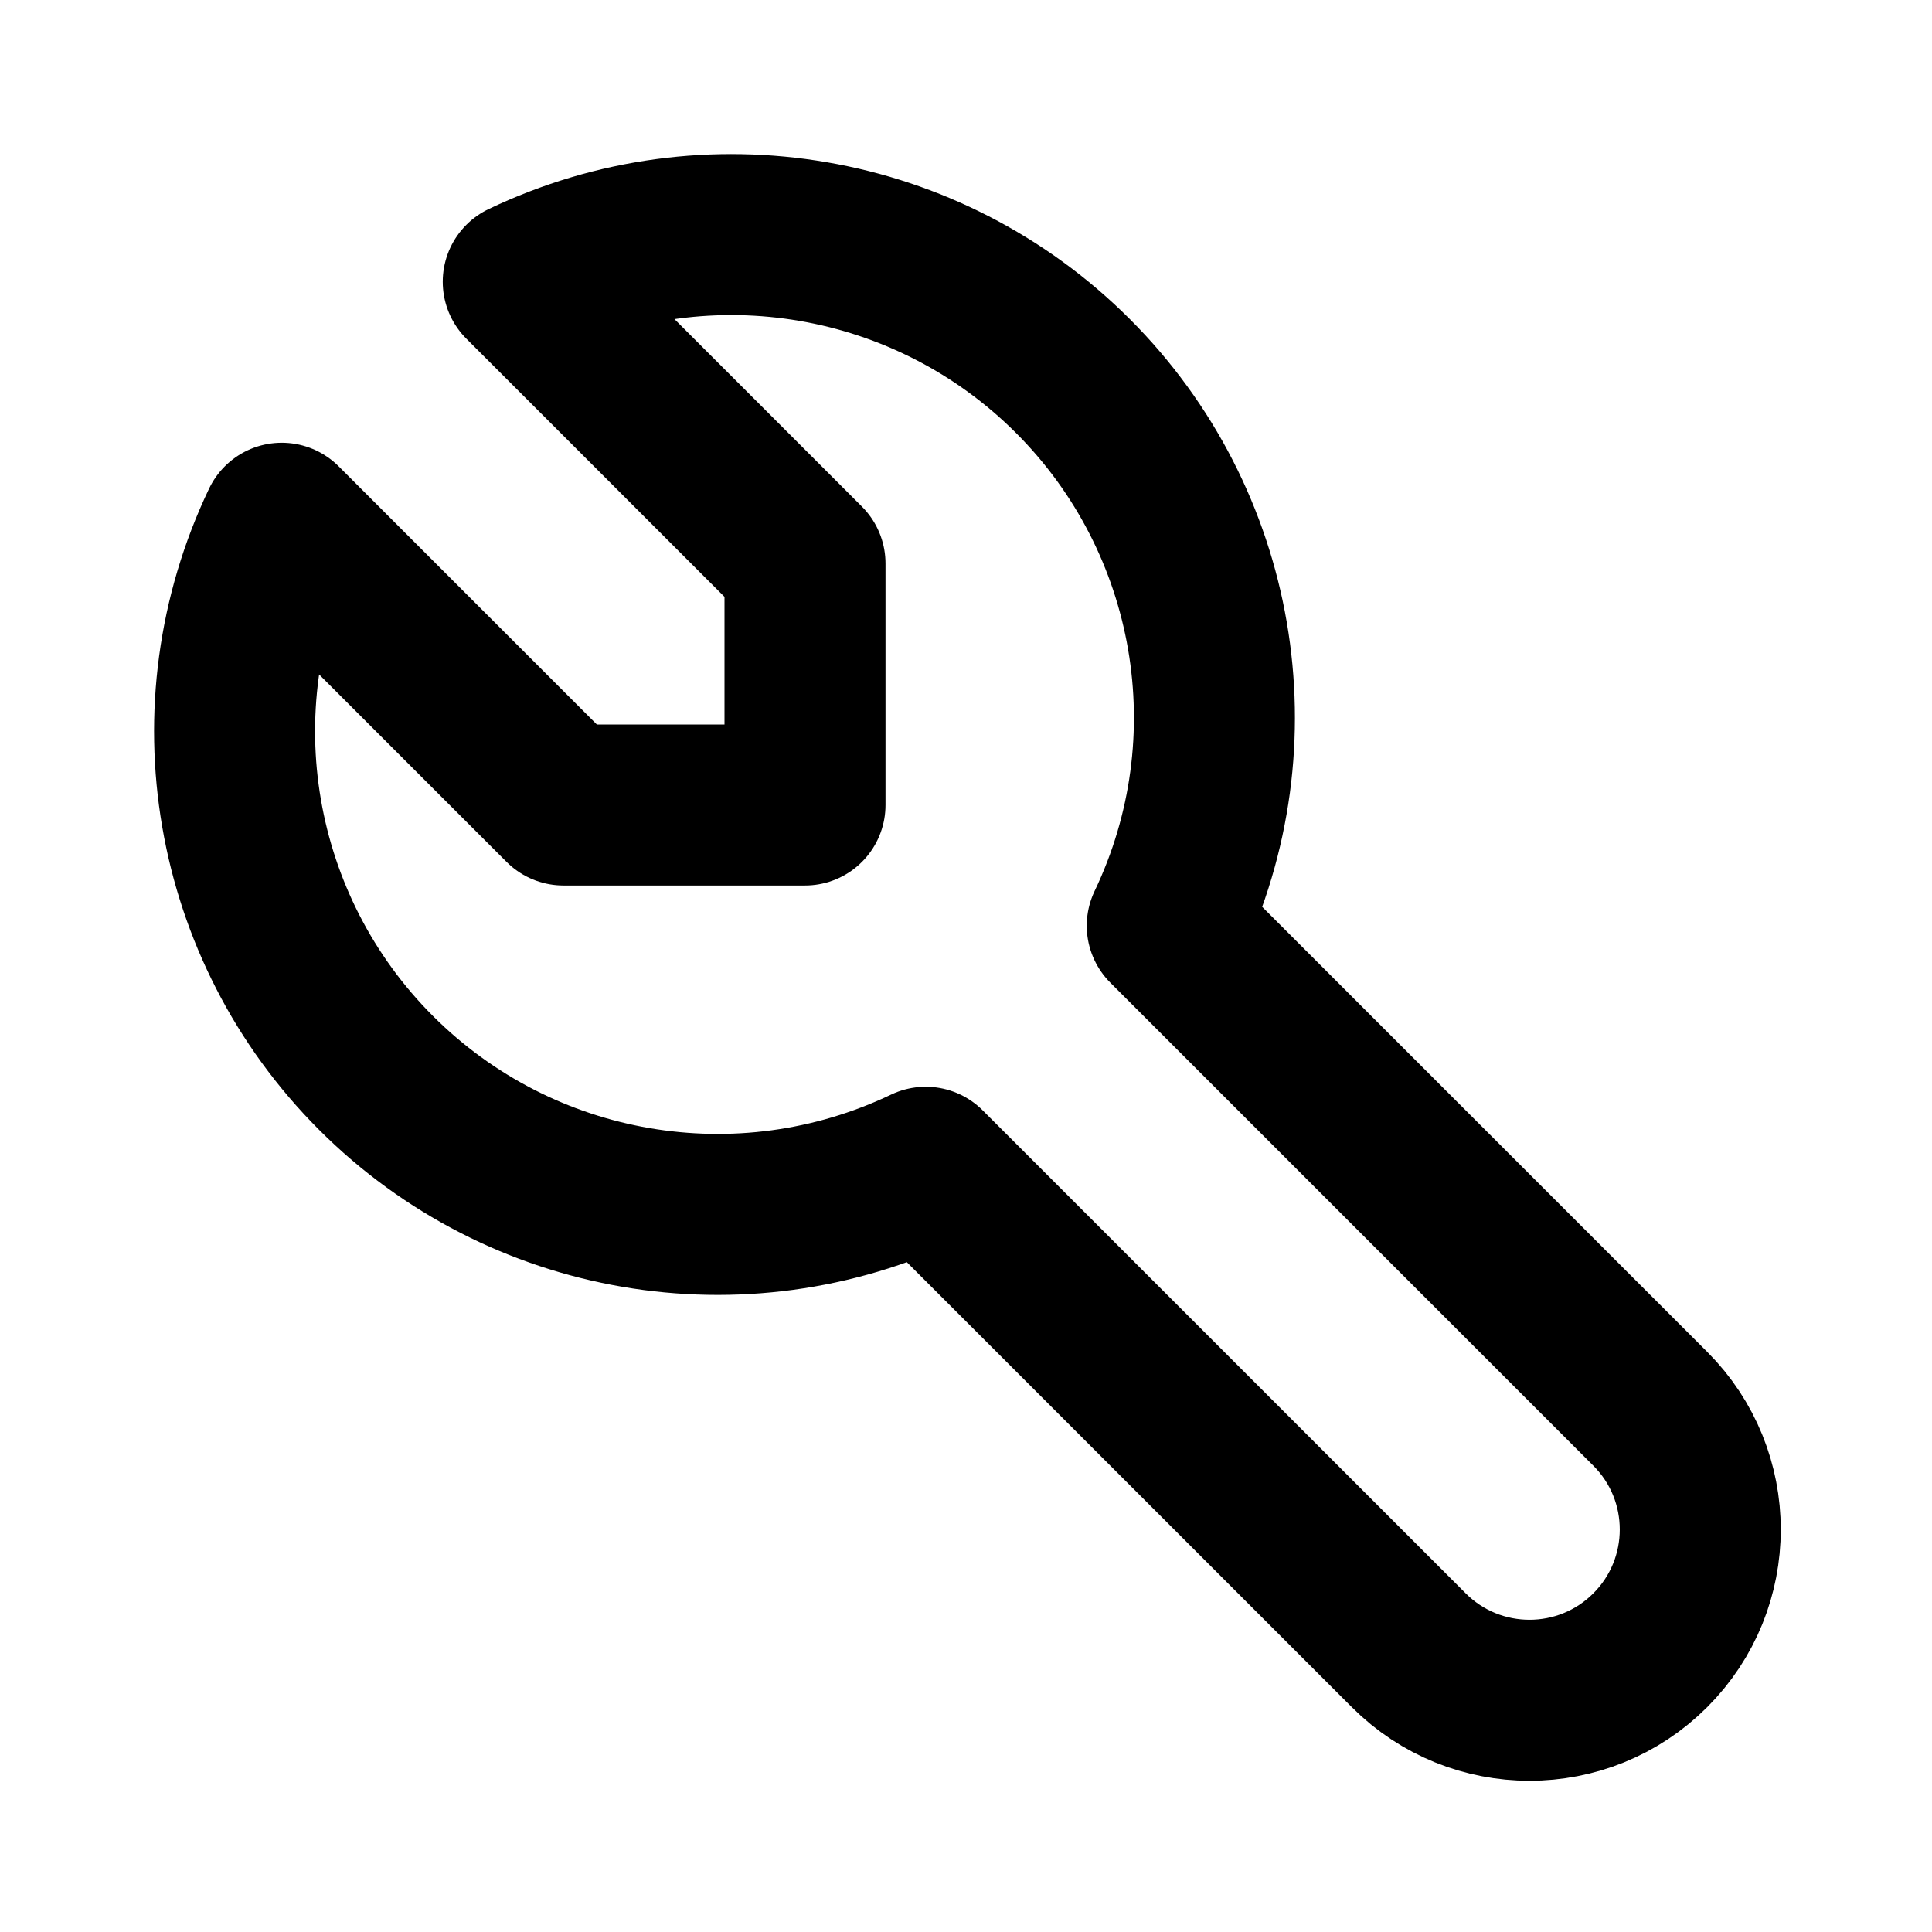
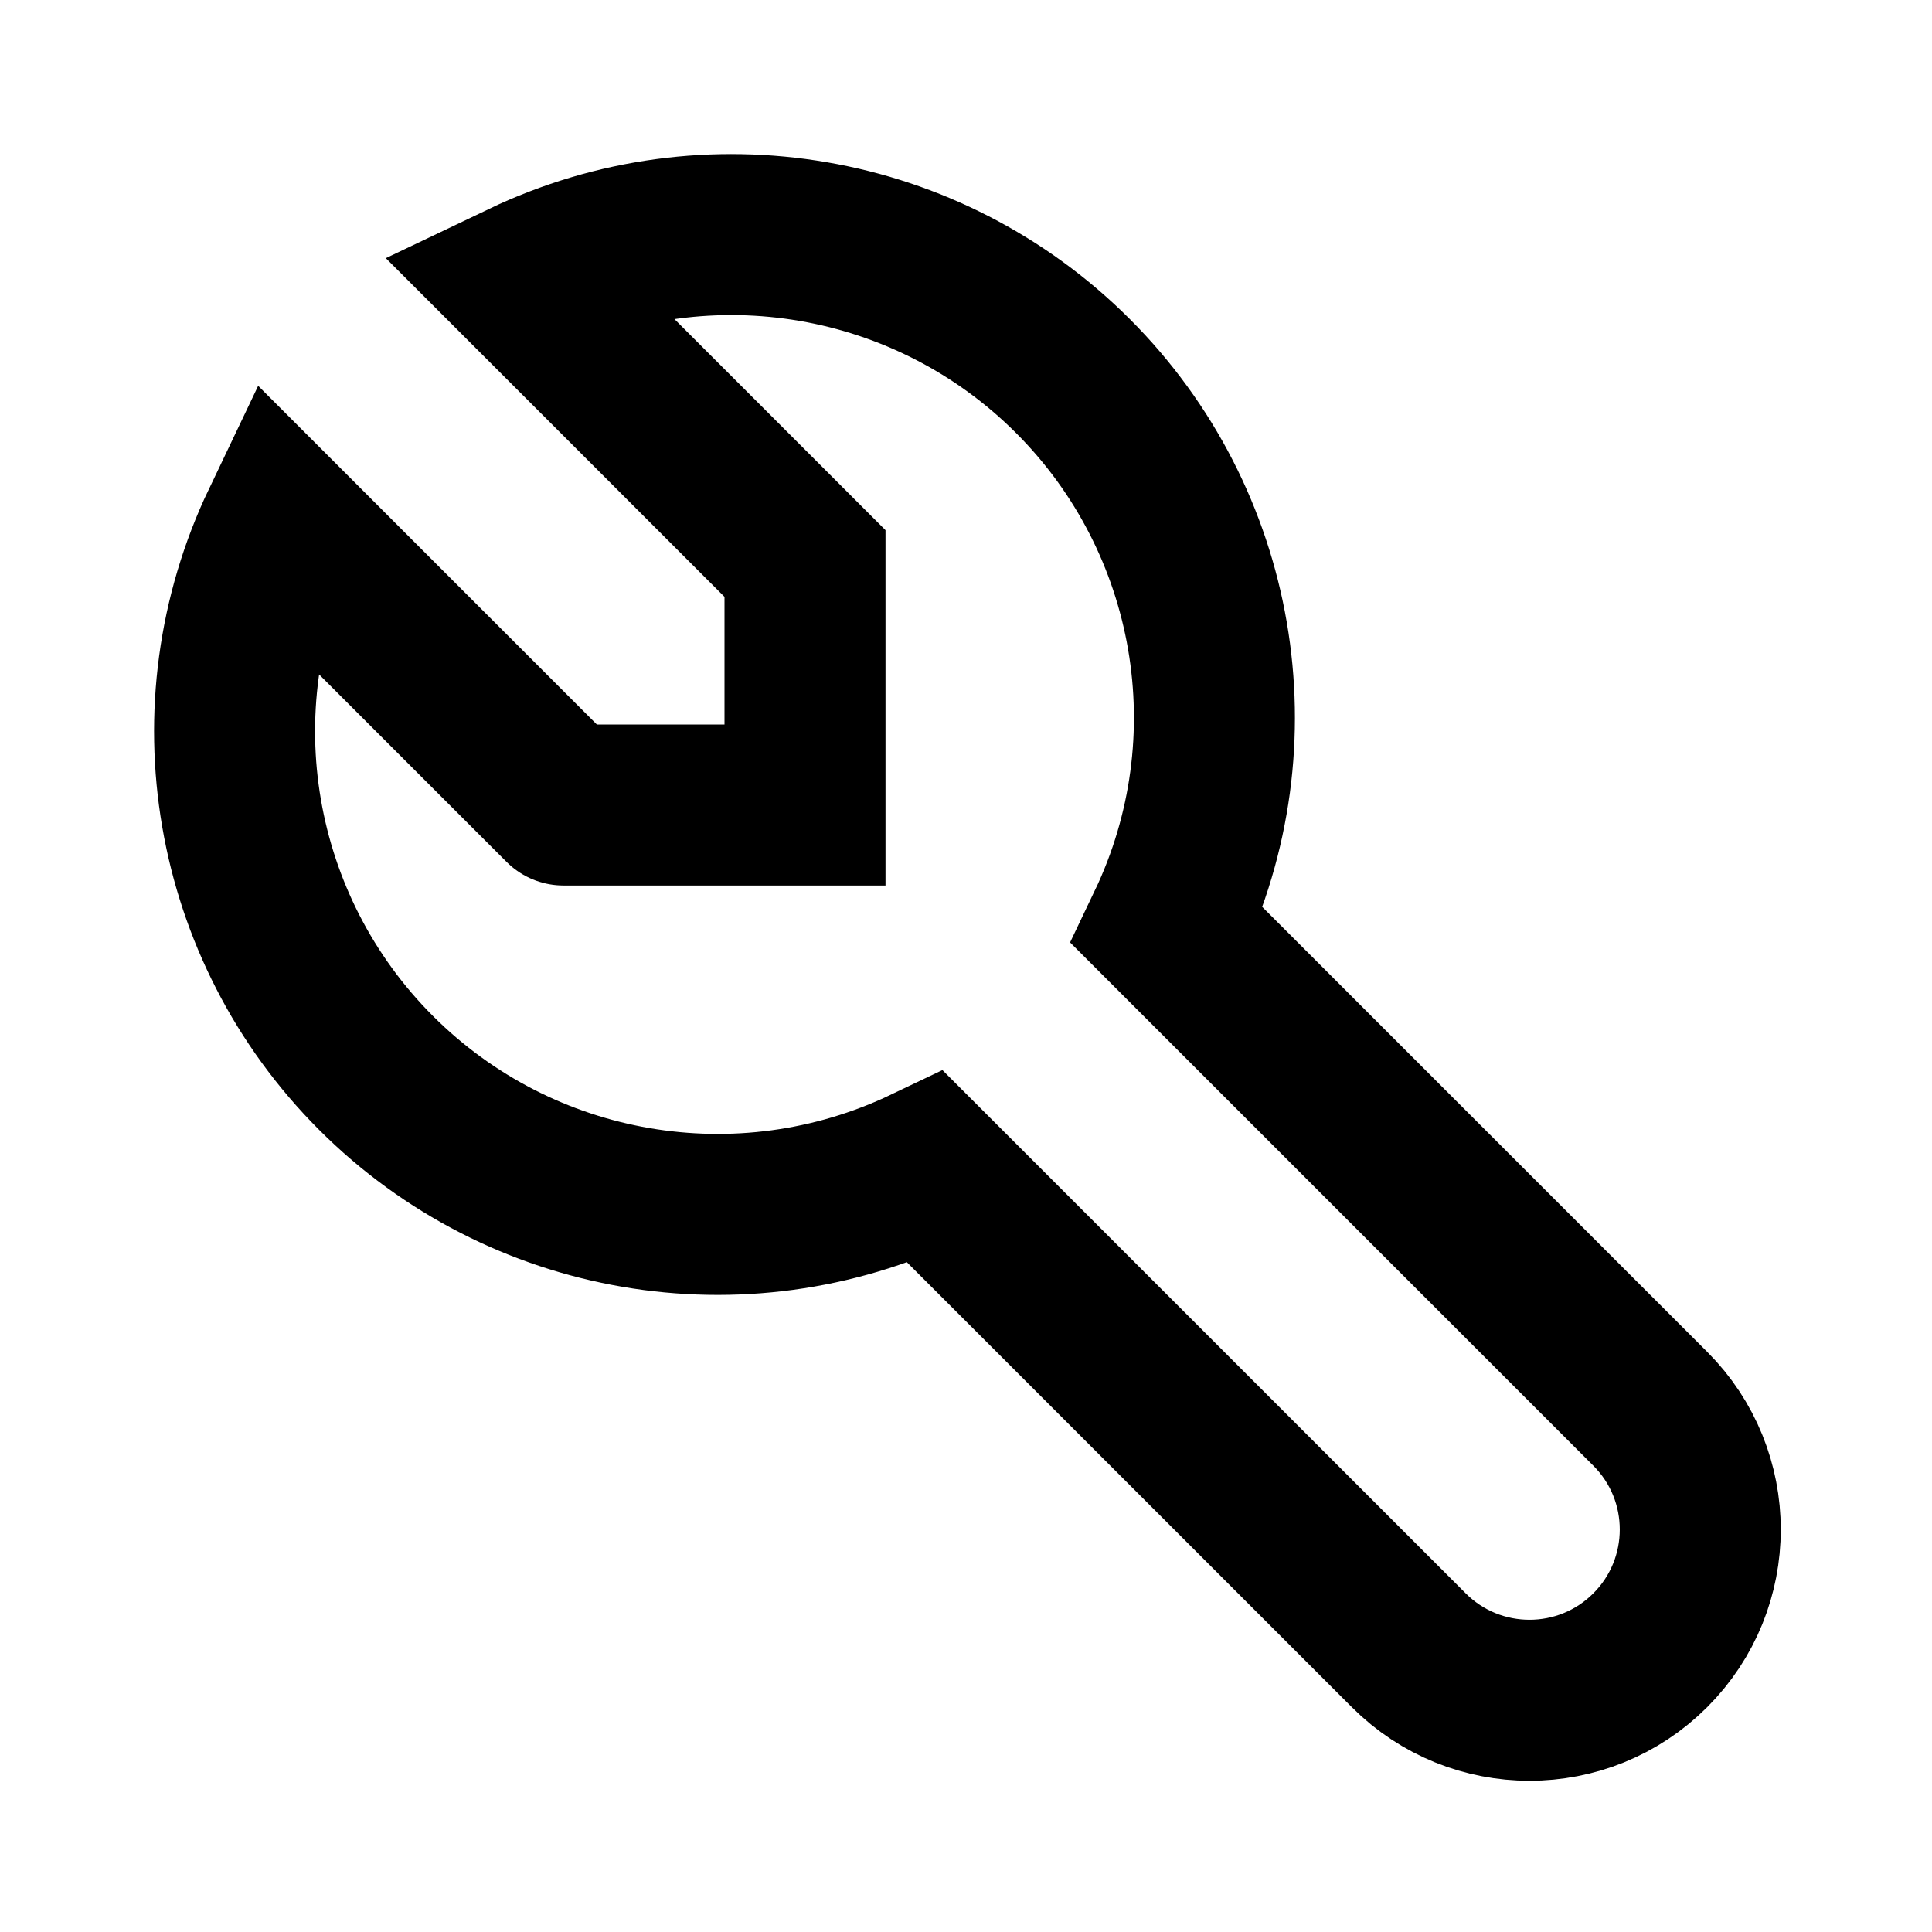
- <svg xmlns="http://www.w3.org/2000/svg" class="icon icon-tabler icon-tabler-tool" width="24" height="24" viewBox="0 0 24 24" stroke-width="2" stroke="currentColor" fill="none" stroke-linecap="round" stroke-linejoin="round">
+ <svg xmlns="http://www.w3.org/2000/svg" class="icon icon-tabler icon-tabler-tool" width="24" height="24" viewBox="0 0 24 24" stroke-width="2" stroke="currentColor" fill="none" stroke-linecap="round" strokeLinejoin="round">
  <path stroke="none" d="M0 0h24v24H0z" fill="none" />
  <path d="M7 10h3v-3l-3.5 -3.5a6 6 0 0 1 8 8l6 6a2 2 0 0 1 -3 3l-6 -6a6 6 0 0 1 -8 -8l3.5 3.5" />
</svg>
